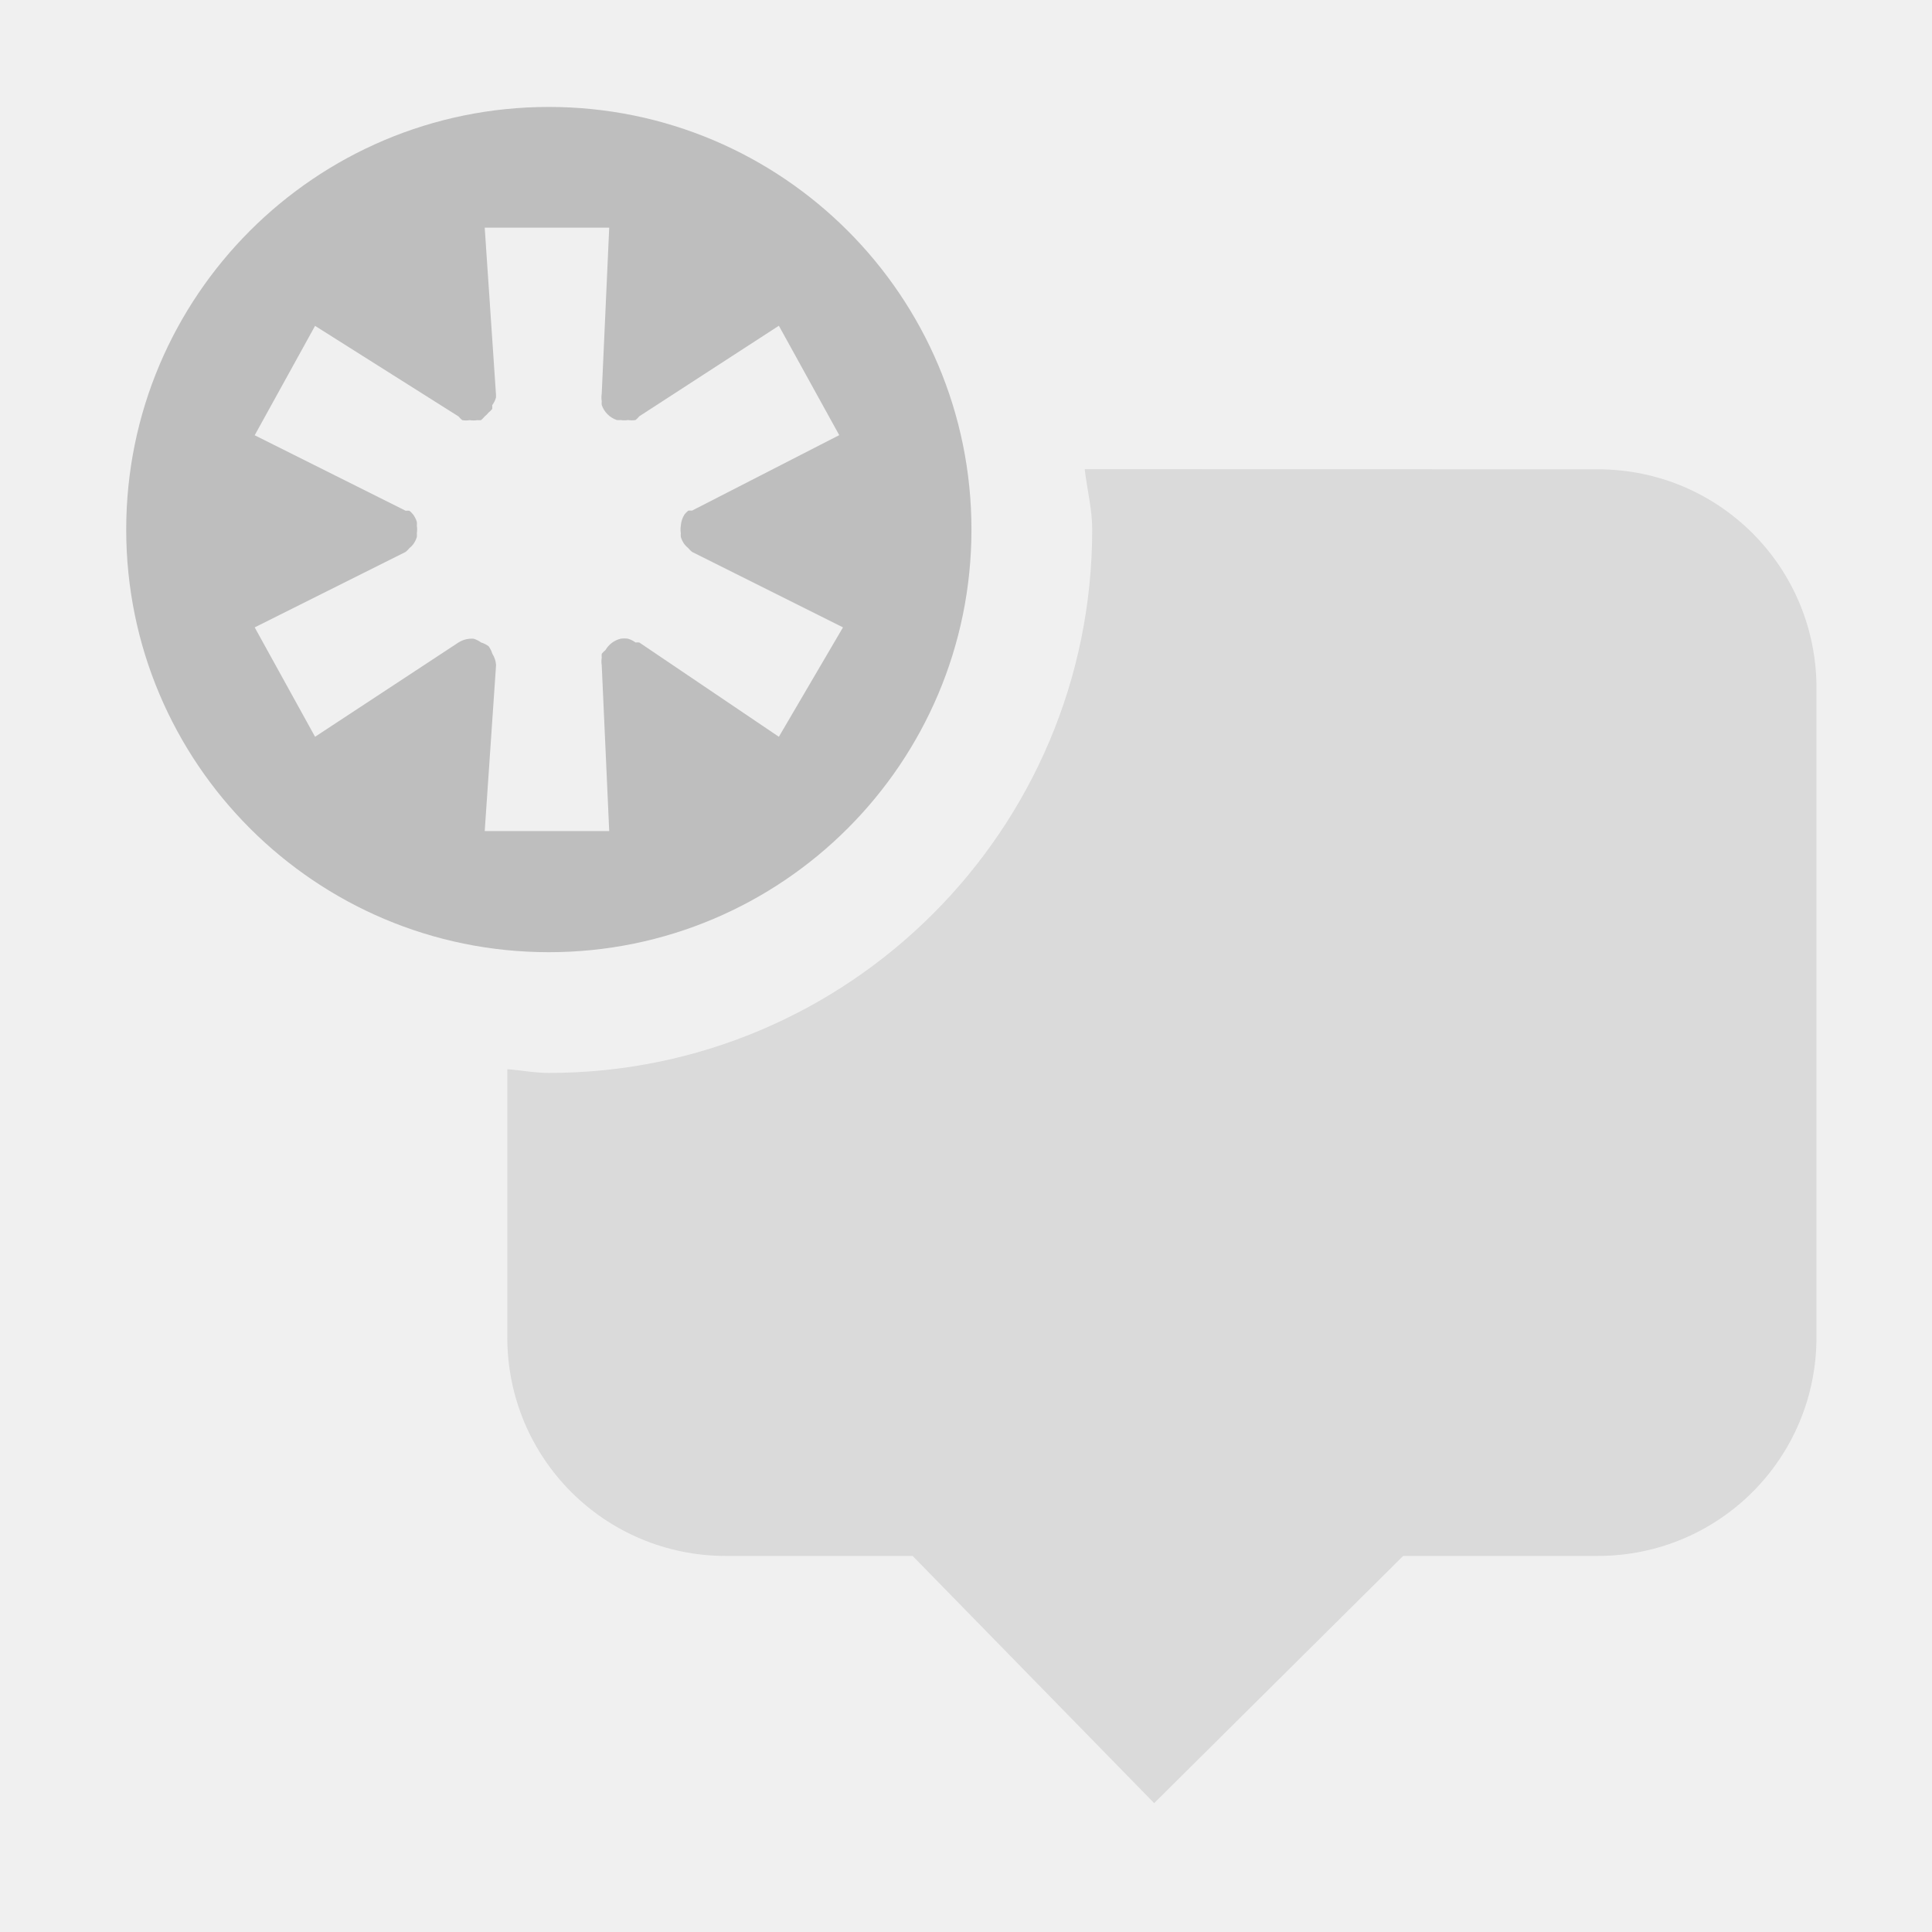
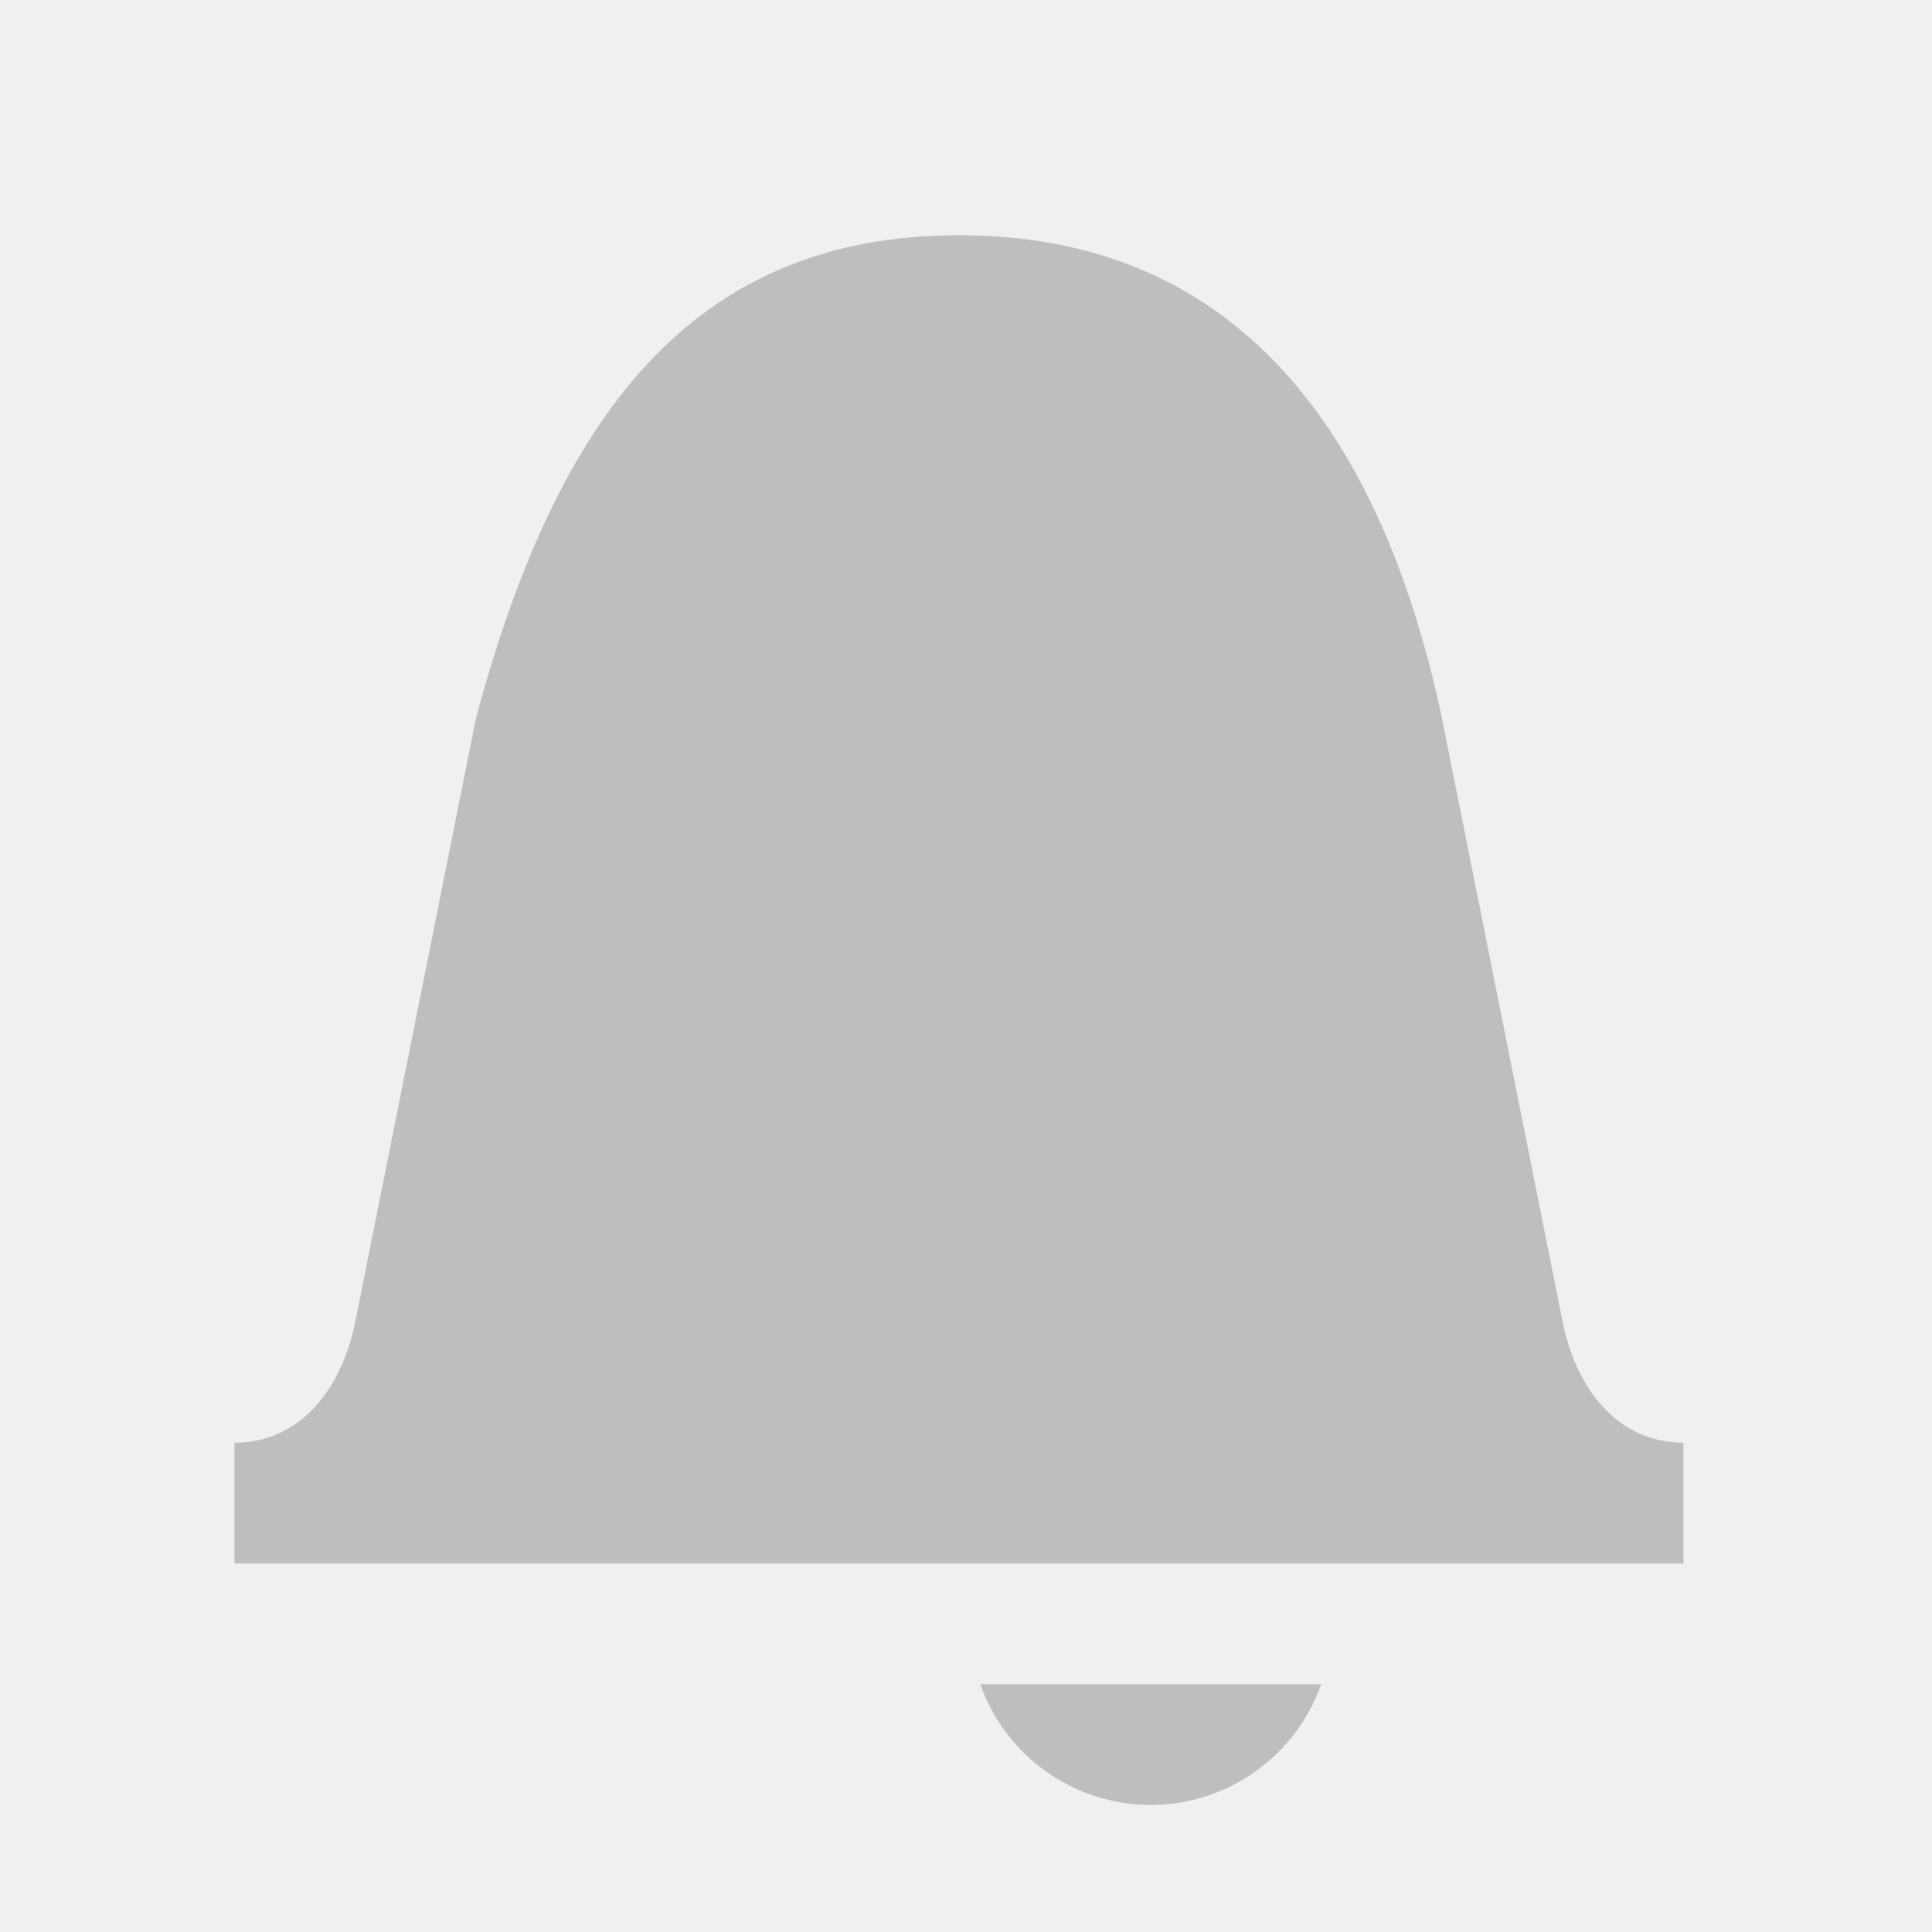
<svg xmlns="http://www.w3.org/2000/svg" width="64px" height="64px" id="svg3393" version="1.1">
-   <defs id="defs3395" />
+   <defs id="defs3395">
+     <clipPath id="clipPath6262-0" clipPathUnits="userSpaceOnUse">
+       <rect style="color:#bebebe;display:inline;overflow:visible;visibility:visible;fill:#bebebe;fill-opacity:1;fill-rule:nonzero;stroke:none;stroke-width:2;marker:none" id="rect6264-6" width="3.825" height="6.375" x="26.85" y="220.75" />
+     </clipPath>
+     <clipPath id="clipPath6258-0" clipPathUnits="userSpaceOnUse">
+       <rect style="color:#bebebe;display:inline;overflow:visible;visibility:visible;fill:#bebebe;fill-opacity:1;fill-rule:nonzero;stroke:none;stroke-width:2;marker:none" id="rect6260-6" width="2.898" height="5.313" x="26.966" y="221.282" />
+     </clipPath>
+     <clipPath id="clipPath6254-6" clipPathUnits="userSpaceOnUse">
+       <rect style="color:#bebebe;display:inline;overflow:visible;visibility:visible;fill:#bebebe;fill-opacity:1;stroke:none;stroke-width:2;marker:none" id="rect6256-6" width="1.876" height="4.878" x="26.999" y="221.502" />
+     </clipPath>
+     <clipPath id="clipPath8028-3" clipPathUnits="userSpaceOnUse">
+       <path style="fill:none;stroke:#000000;stroke-width:1px;stroke-linecap:butt;stroke-linejoin:miter;stroke-opacity:1" d="m -73,-30 -7,-7 v -4.5 h 16.5 v 4.5 l -7.5,7 z" id="path8030-6" />
+     </clipPath>
+     <clipPath clipPathUnits="userSpaceOnUse" id="clipPath6810-7-87-7">
+       <rect style="color:#bebebe;display:inline;overflow:visible;visibility:visible;fill:none;stroke:#ffffff;stroke-width:2;stroke-linecap:round;stroke-linejoin:round;stroke-miterlimit:4;stroke-dasharray:none;stroke-dashoffset:0;stroke-opacity:1;marker:none" id="rect6812-2-4-5" width="14" height="11" x="21" y="281" />
+     </clipPath>
+     <clipPath id="clipPath6262" clipPathUnits="userSpaceOnUse">
+       <rect style="color:#bebebe;display:inline;overflow:visible;visibility:visible;fill:#bebebe;fill-opacity:1;fill-rule:nonzero;stroke:none;stroke-width:2;marker:none" id="rect6264" width="3.825" height="6.375" x="26.85" y="220.75" />
+     </clipPath>
+     <clipPath id="clipPath6258" clipPathUnits="userSpaceOnUse">
+       <rect style="color:#bebebe;display:inline;overflow:visible;visibility:visible;fill:#bebebe;fill-opacity:1;fill-rule:nonzero;stroke:none;stroke-width:2;marker:none" id="rect6260" width="2.898" height="5.313" x="26.966" y="221.282" />
+     </clipPath>
+     <clipPath id="clipPath6254" clipPathUnits="userSpaceOnUse">
+       <rect style="color:#bebebe;display:inline;overflow:visible;visibility:visible;fill:#bebebe;fill-opacity:1;stroke:none;stroke-width:2;marker:none" id="rect6256" width="1.876" height="4.878" x="26.999" y="221.502" />
+     </clipPath>
+   </defs>
  <g id="layer1">
-     <g style="display:inline" transform="matrix(4,0,0,4,0.2973383,-0.3541565)" id="g19245">
+     <g style="display:inline" transform="matrix(4,0,0,4,-79.70266,-0.3541565)" id="g19245">
      <g id="g19247" style="display:inline" transform="translate(-323.0291,-649.0258)" />
      <g id="g19249" transform="translate(-323.0291,-649.0258)" />
      <g id="g19251" transform="translate(-323.0291,-649.0258)">
-         <path d="m 331.938,653 c 0.019,0.167 0.062,0.328 0.062,0.5 0,2.485 -2.015,4.5 -4.5,4.5 -0.118,0 -0.228,-0.022 -0.344,-0.031 l 0,2.219 c 0,1.004 0.808,1.812 1.812,1.812 l 1.545,-5e-5 2,2.047 2.062,-2.047 1.611,0 c 1.004,0 1.812,-0.808 1.812,-1.812 l 0,-5.375 c 0,-1.004 -0.808,-1.812 -1.812,-1.812 z" id="path19253" style="opacity:0.5;color:#000000;fill:#c3c3c3;fill-opacity:1;fill-rule:nonzero;stroke:none;stroke-width:2;marker:none;visibility:visible;display:inline;overflow:visible;enable-background:accumulate" />
-         <path d="m 327.5,650 c -1.933,0 -3.5,1.567 -3.5,3.5 0,1.933 1.567,3.5 3.5,3.5 1.933,0 3.5,-1.567 3.5,-3.5 0,-1.933 -1.567,-3.5 -3.5,-3.5 z m -0.531,1 1.031,0 -0.062,1.375 a 0.2,0.2 0 0 0 0,0.062 0.2,0.2 0 0 0 0,0.031 0.2,0.2 0 0 0 0.125,0.125 0.2,0.2 0 0 0 0.031,0 0.2,0.2 0 0 0 0.062,0 0.2,0.2 0 0 0 0.062,0 0.2,0.2 0 0 0 0.031,-0.031 l 1.156,-0.75 0.5,0.906 -1.219,0.625 a 0.2,0.2 0 0 0 -0.031,0 0.2,0.2 0 0 0 -0.031,0.031 0.2,0.2 0 0 0 -0.031,0.094 0.2,0.2 0 0 0 0,0.062 0.2,0.2 0 0 0 0,0.031 0.2,0.2 0 0 0 0.031,0.062 0.2,0.2 0 0 0 0.031,0.031 0.2,0.2 0 0 0 0.031,0.031 l 1.25,0.625 -0.531,0.906 -1.156,-0.781 a 0.2,0.2 0 0 0 -0.031,0 0.2,0.2 0 0 0 -0.062,-0.031 0.2,0.2 0 0 0 -0.062,0 0.2,0.2 0 0 0 -0.125,0.094 0.2,0.2 0 0 0 -0.031,0.031 0.2,0.2 0 0 0 0,0.031 0.2,0.2 0 0 0 0,0.062 l 0.062,1.375 -1.031,0 0.094,-1.375 a 0.2,0.2 0 0 0 -0.031,-0.094 0.2,0.2 0 0 0 -0.031,-0.062 0.2,0.2 0 0 0 -0.062,-0.031 0.2,0.2 0 0 0 -0.062,-0.031 0.2,0.2 0 0 0 -0.031,0 0.2,0.2 0 0 0 -0.094,0.031 l -1.188,0.781 -0.5,-0.906 1.25,-0.625 a 0.2,0.2 0 0 0 0.031,-0.031 0.2,0.2 0 0 0 0.031,-0.031 0.2,0.2 0 0 0 0.031,-0.062 0.2,0.2 0 0 0 0,-0.031 0.2,0.2 0 0 0 0,-0.062 0.2,0.2 0 0 0 0,-0.031 0.2,0.2 0 0 0 -0.031,-0.062 0.2,0.2 0 0 0 -0.031,-0.031 0.2,0.2 0 0 0 -0.031,0 l -1.25,-0.625 0.5,-0.906 1.188,0.75 a 0.2,0.2 0 0 0 0.031,0.031 0.2,0.2 0 0 0 0.062,0 0.2,0.2 0 0 0 0.062,0 0.2,0.2 0 0 0 0.031,0 0.2,0.2 0 0 0 0.031,-0.031 0.2,0.2 0 0 0 0.031,-0.031 0.2,0.2 0 0 0 0.031,-0.031 0.2,0.2 0 0 0 0,-0.031 0.2,0.2 0 0 0 0.031,-0.062 0.2,0.2 0 0 0 0,-0.031 L 326.969,651 z" id="path19255" style="color:#000000;fill:#bebebe;fill-opacity:1;fill-rule:nonzero;stroke:none;marker:none;visibility:visible;display:inline;overflow:visible;enable-background:accumulate" />
+         <path d="m 331.938,653 c 0.019,0.167 0.062,0.328 0.062,0.5 0,2.485 -2.015,4.5 -4.5,4.5 -0.118,0 -0.228,-0.022 -0.344,-0.031 v 2.219 c 0,1.004 0.808,1.812 1.812,1.812 l 1.545,-5e-5 2,2.047 2.062,-2.047 h 1.611 c 1.004,0 1.812,-0.808 1.812,-1.812 v -5.375 c 0,-1.004 -0.808,-1.812 -1.812,-1.812 z" id="path19253" style="color:#000000;display:inline;overflow:visible;visibility:visible;opacity:0.5;fill:#c3c3c3;fill-opacity:1;fill-rule:nonzero;stroke:none;stroke-width:2;marker:none;enable-background:accumulate" />
+         <path d="m 327.5,650 c -1.933,0 -3.5,1.567 -3.5,3.5 0,1.933 1.567,3.5 3.5,3.5 1.933,0 3.5,-1.567 3.5,-3.5 0,-1.933 -1.567,-3.5 -3.5,-3.5 z m -0.531,1 h 1.031 l -0.062,1.375 a 0.2,0.2 0 0 0 0,0.062 0.2,0.2 0 0 0 0,0.031 0.2,0.2 0 0 0 0.125,0.125 0.2,0.2 0 0 0 0.031,0 0.2,0.2 0 0 0 0.062,0 0.2,0.2 0 0 0 0.062,0 0.2,0.2 0 0 0 0.031,-0.031 l 1.156,-0.75 0.5,0.906 -1.219,0.625 a 0.2,0.2 0 0 0 -0.031,0 0.2,0.2 0 0 0 -0.031,0.031 0.2,0.2 0 0 0 -0.031,0.094 0.2,0.2 0 0 0 0,0.062 0.2,0.2 0 0 0 0,0.031 0.2,0.2 0 0 0 0.031,0.062 0.2,0.2 0 0 0 0.031,0.031 0.2,0.2 0 0 0 0.031,0.031 l 1.25,0.625 -0.531,0.906 -1.156,-0.781 a 0.2,0.2 0 0 0 -0.031,0 0.2,0.2 0 0 0 -0.062,-0.031 0.2,0.2 0 0 0 -0.062,0 0.2,0.2 0 0 0 -0.125,0.094 0.2,0.2 0 0 0 -0.031,0.031 0.2,0.2 0 0 0 0,0.031 0.2,0.2 0 0 0 0,0.062 L 328,656 h -1.031 l 0.094,-1.375 a 0.2,0.2 0 0 0 -0.031,-0.094 0.2,0.2 0 0 0 -0.031,-0.062 0.2,0.2 0 0 0 -0.062,-0.031 0.2,0.2 0 0 0 -0.062,-0.031 0.2,0.2 0 0 0 -0.031,0 0.2,0.2 0 0 0 -0.094,0.031 l -1.188,0.781 -0.5,-0.906 1.25,-0.625 a 0.2,0.2 0 0 0 0.031,-0.031 0.2,0.2 0 0 0 0.031,-0.031 0.2,0.2 0 0 0 0.031,-0.062 0.2,0.2 0 0 0 0,-0.031 0.2,0.2 0 0 0 0,-0.062 0.2,0.2 0 0 0 0,-0.031 0.2,0.2 0 0 0 -0.031,-0.062 0.2,0.2 0 0 0 -0.031,-0.031 0.2,0.2 0 0 0 -0.031,0 l -1.25,-0.625 0.5,-0.906 1.188,0.75 a 0.2,0.2 0 0 0 0.031,0.031 0.2,0.2 0 0 0 0.062,0 0.2,0.2 0 0 0 0.062,0 0.2,0.2 0 0 0 0.031,0 0.2,0.2 0 0 0 0.031,-0.031 0.2,0.2 0 0 0 0.031,-0.031 0.2,0.2 0 0 0 0.031,-0.031 0.2,0.2 0 0 0 0,-0.031 0.2,0.2 0 0 0 0.031,-0.062 0.2,0.2 0 0 0 0,-0.031 z" id="path19255" style="color:#000000;display:inline;overflow:visible;visibility:visible;fill:#bebebe;fill-opacity:1;fill-rule:nonzero;stroke:none;marker:none;enable-background:accumulate" />
      </g>
      <g id="g19257" transform="translate(-323.0291,-649.0258)" />
      <g id="g19259" transform="translate(-323.0291,-649.0258)" />
      <g id="g19261" style="display:inline" transform="translate(-323.0291,-649.0258)" />
      <g id="g19263" style="display:inline" transform="translate(-323.0291,-649.0258)" />
      <g id="g19265" style="display:inline" transform="translate(-323.0291,-649.0258)" />
      <g id="g19267" style="display:inline" transform="translate(-323.0291,-649.0258)" />
    </g>
+     <g style="opacity:1;vector-effect:none;fill:#bebebe;fill-opacity:1;stroke:none;stroke-width:1;stroke-linecap:butt;stroke-linejoin:miter;stroke-miterlimit:4;stroke-dasharray:none;stroke-dashoffset:0;stroke-opacity:1;marker:none;enable-background:new" id="g13967" transform="matrix(4,0,0,4,-1044.001,-2172)">
+       <path d="m 268.942,544.948 c -2.209,0 -3.33,1.5 -4,4 l -1,5 c -0.108,0.542 -0.448,1 -1,1 v 1 h 12 v -1 c -0.552,0 -0.892,-0.458 -1,-1 l -1,-5 c -0.53,-2.5 -1.791,-4 -4,-4 z" id="path40220" style="opacity:1;vector-effect:none;fill:#bebebe;fill-opacity:1;stroke:none;stroke-width:1;stroke-linecap:butt;stroke-linejoin:miter;stroke-miterlimit:4;stroke-dasharray:none;stroke-dashoffset:0;stroke-opacity:1;marker:none;paint-order:normal" />
+       <path d="m 269.118,556.948 a 1.5,1.5 0 0 0 1.412,1 1.5,1.5 0 0 0 1.412,-1 z" id="path40774" style="opacity:1;vector-effect:none;fill:#bebebe;fill-opacity:1;stroke:none;stroke-width:1;stroke-linecap:butt;stroke-linejoin:miter;stroke-miterlimit:4;stroke-dasharray:none;stroke-dashoffset:0;stroke-opacity:1;marker:none;paint-order:normal" />
+     </g>
  </g>
</svg>
